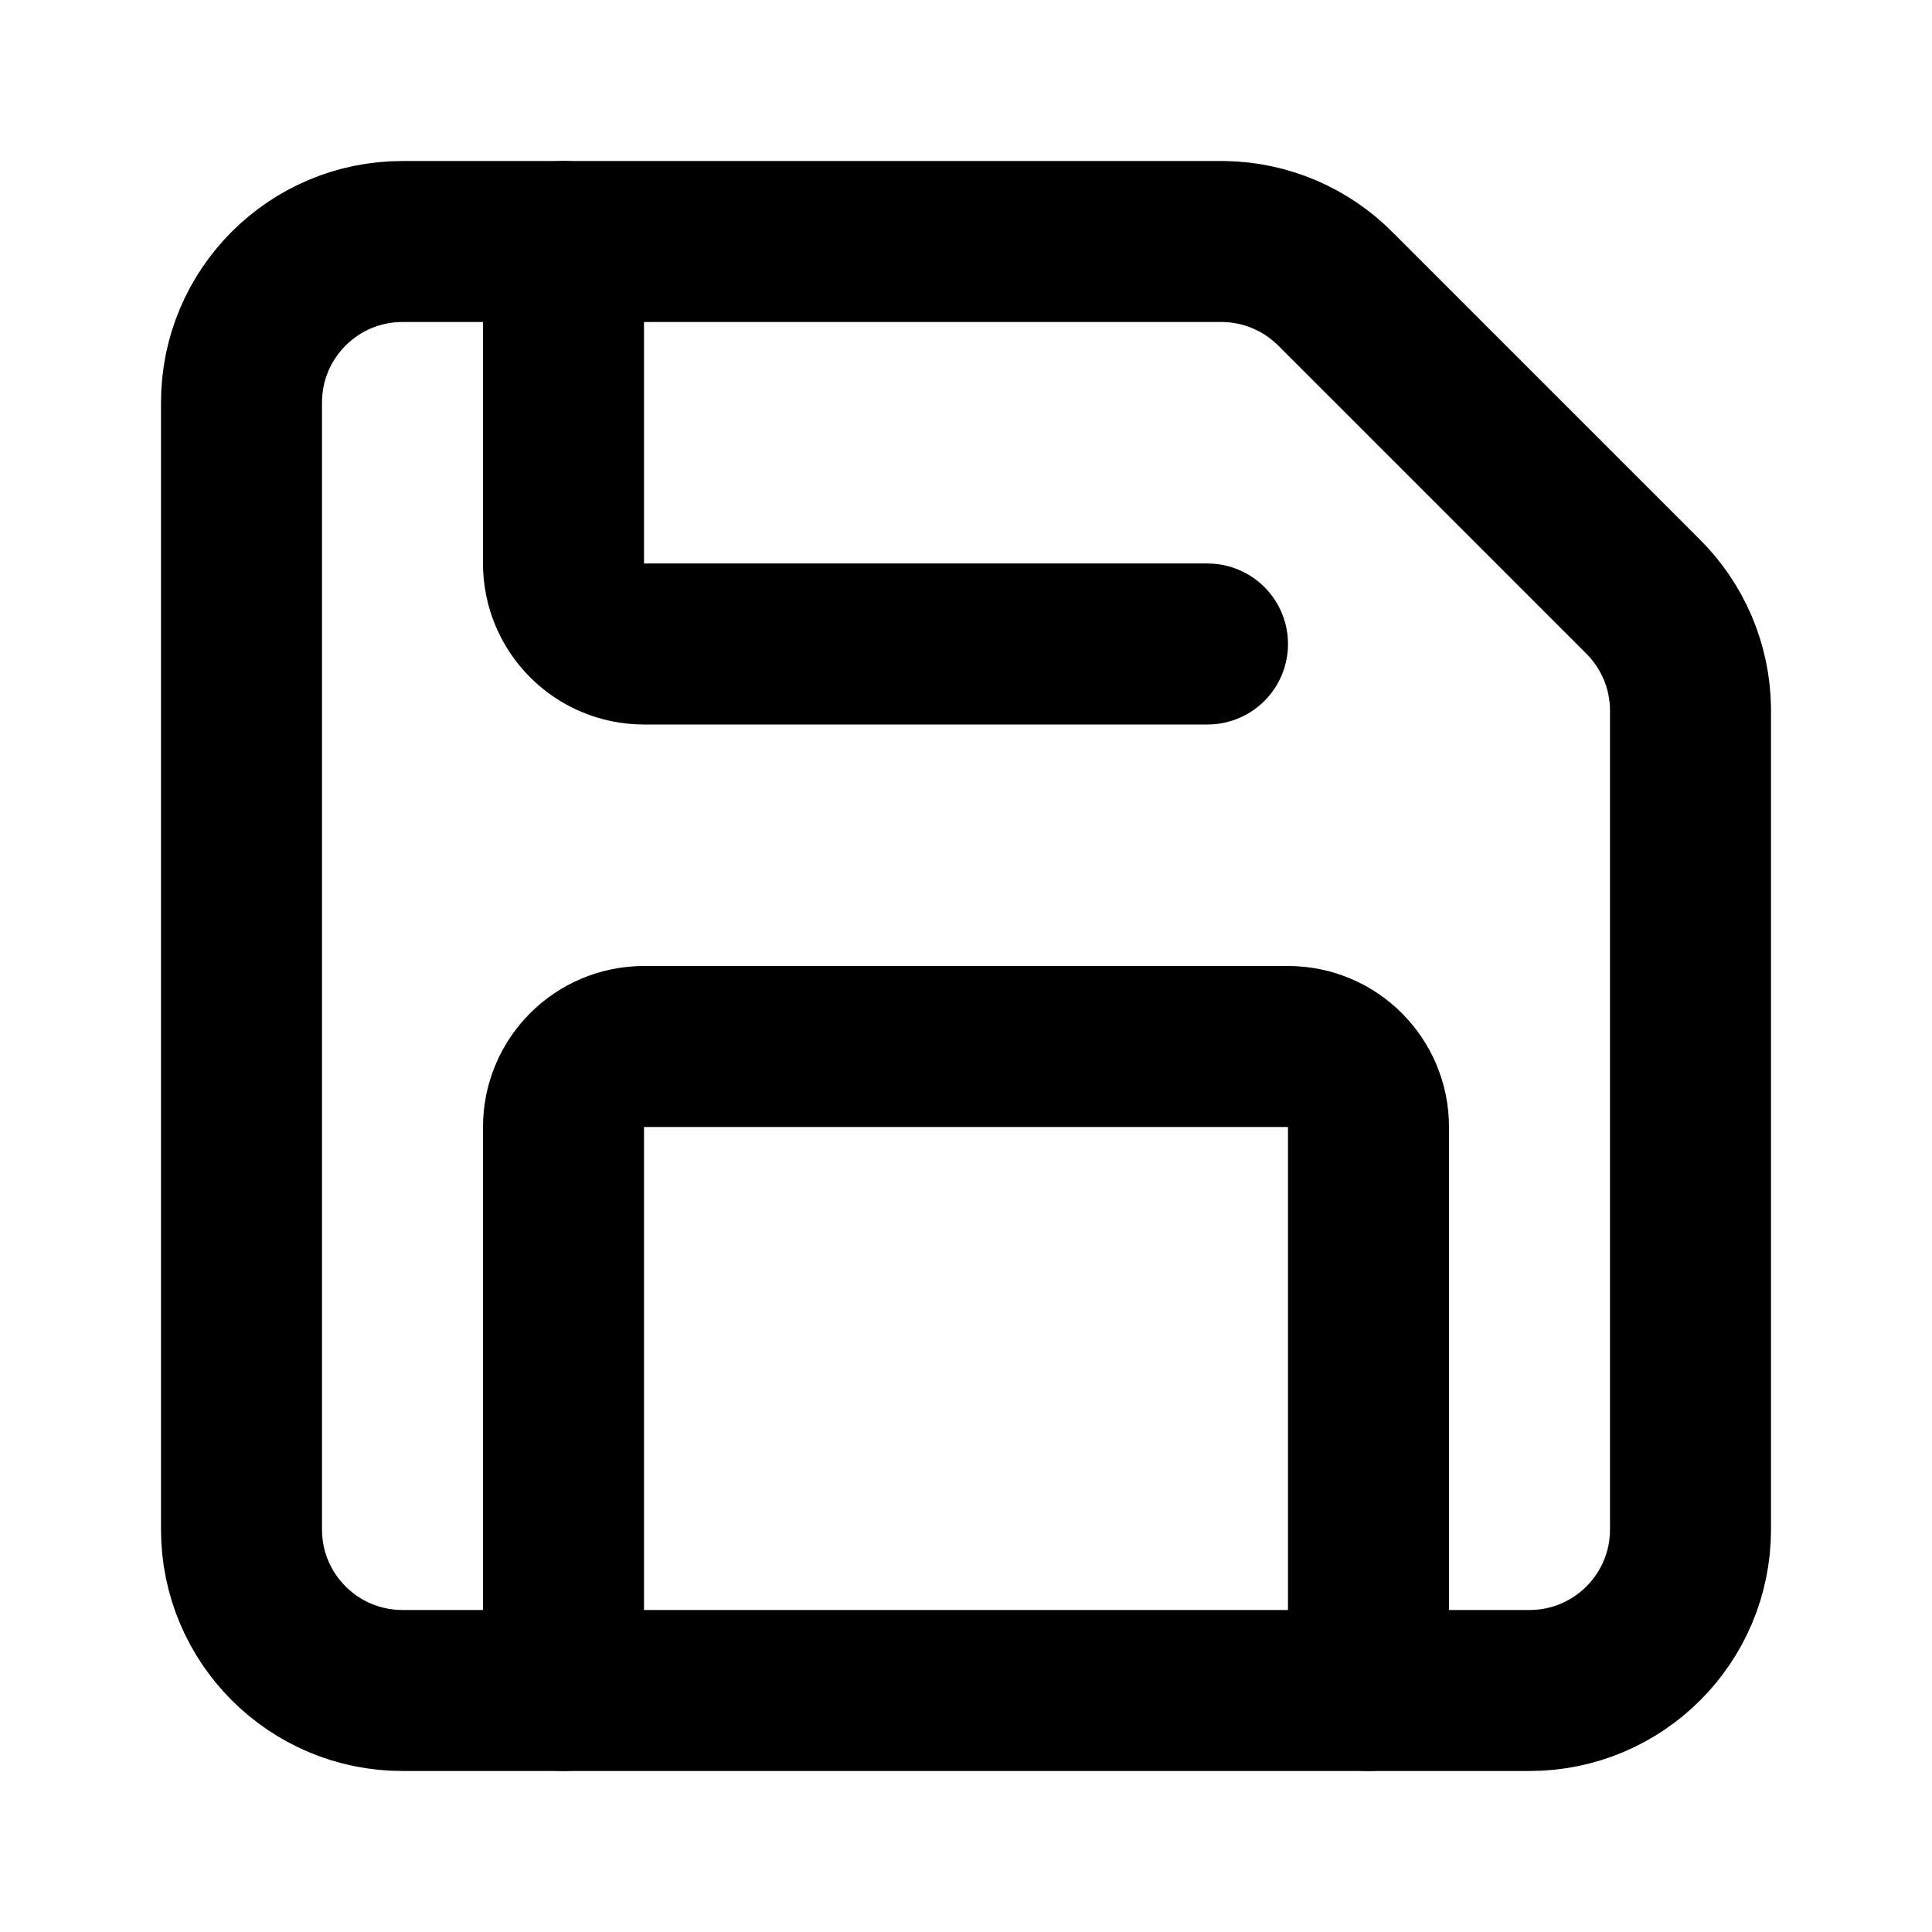
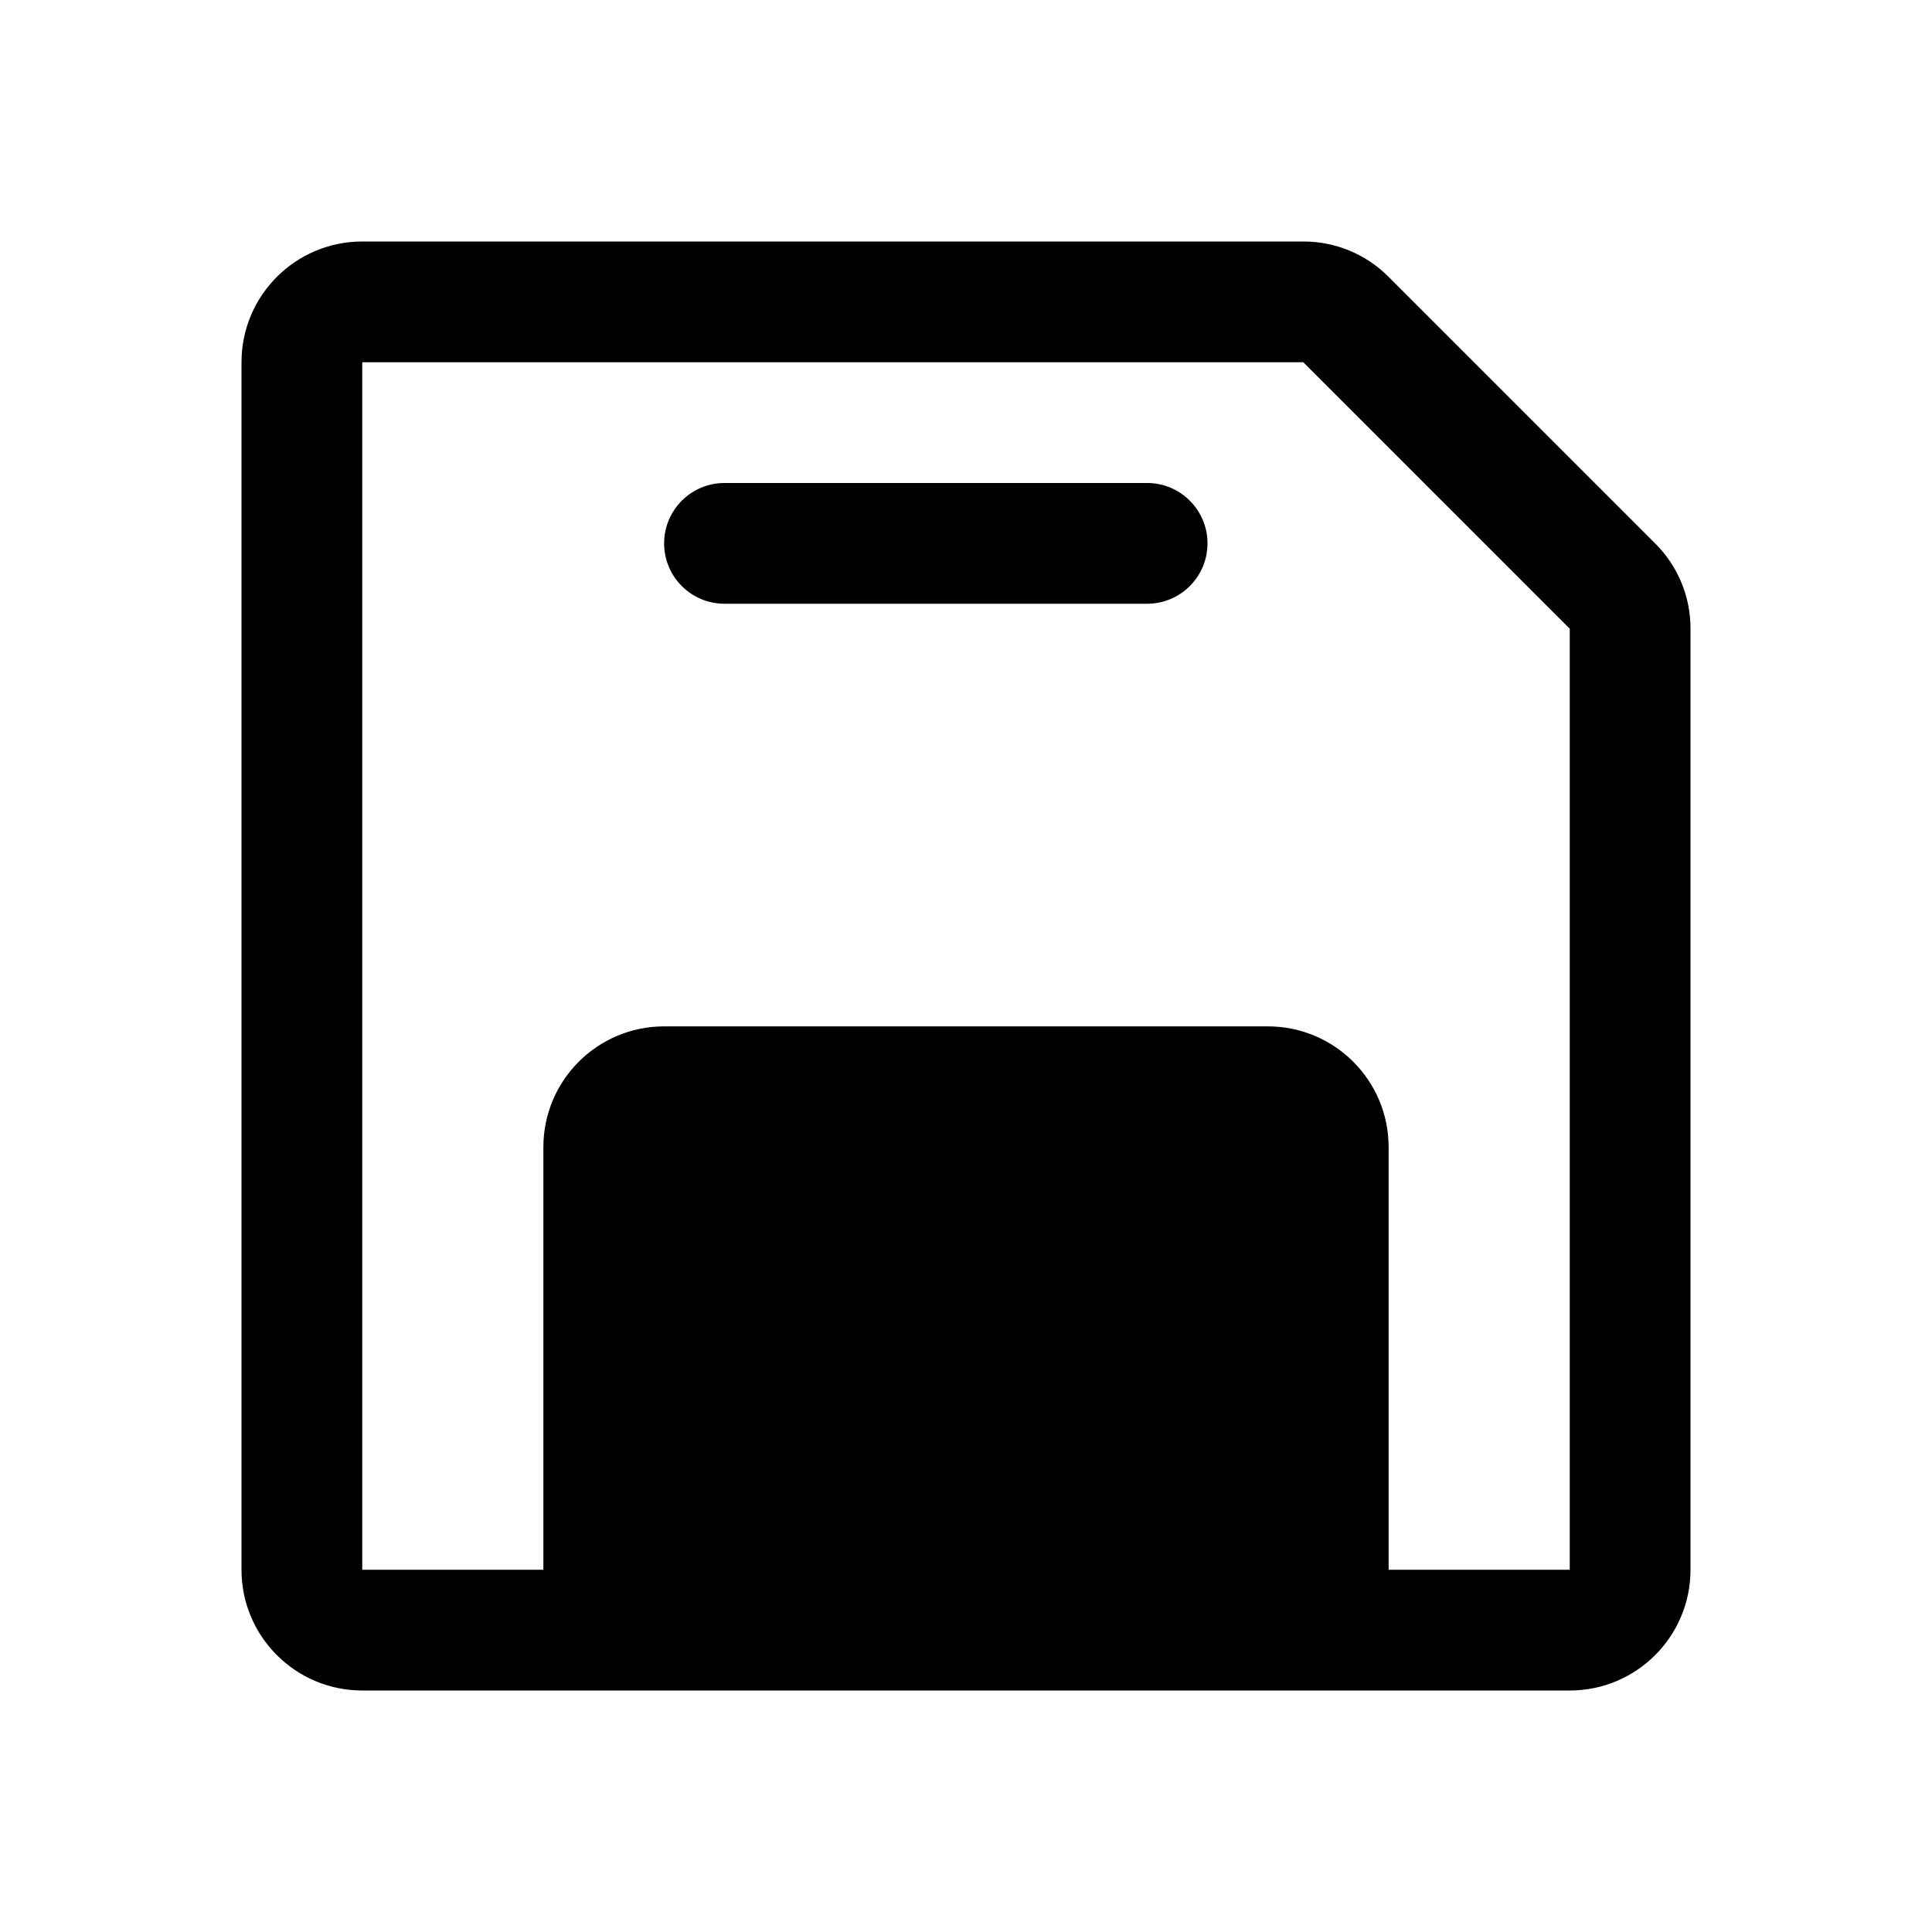
- <svg xmlns="http://www.w3.org/2000/svg" width="24" height="24" viewBox="0 0 24 24" fill="none" stroke="currentColor" stroke-width="2" stroke-linecap="round" stroke-linejoin="round" class="lucide lucide-save-icon lucide-save">
-   <path d="M15.2 3a2 2 0 0 1 1.4.6l3.8 3.8a2 2 0 0 1 .6 1.4V19a2 2 0 0 1-2 2H5a2 2 0 0 1-2-2V5a2 2 0 0 1 2-2z" />
-   <path d="M17 21v-7a1 1 0 0 0-1-1H8a1 1 0 0 0-1 1v7" />
-   <path d="M7 3v4a1 1 0 0 0 1 1h7" />
+ <svg xmlns="http://www.w3.org/2000/svg" width="32" height="32" fill="#000000" viewBox="0 0 256 256">
+   <path d="M219.31,72,184,36.69A15.86,15.86,0,0,0,172.69,32H48A16,16,0,0,0,32,48V208a16,16,0,0,0,16,16H208a16,16,0,0,0,16-16V83.31A15.86,15.86,0,0,0,219.31,72ZM208,208H184V152a16,16,0,0,0-16-16H88a16,16,0,0,0-16,16v56H48V48H172.69L208,83.31ZM160,72a8,8,0,0,1-8,8H96a8,8,0,0,1,0-16h56A8,8,0,0,1,160,72Z" />
</svg>
